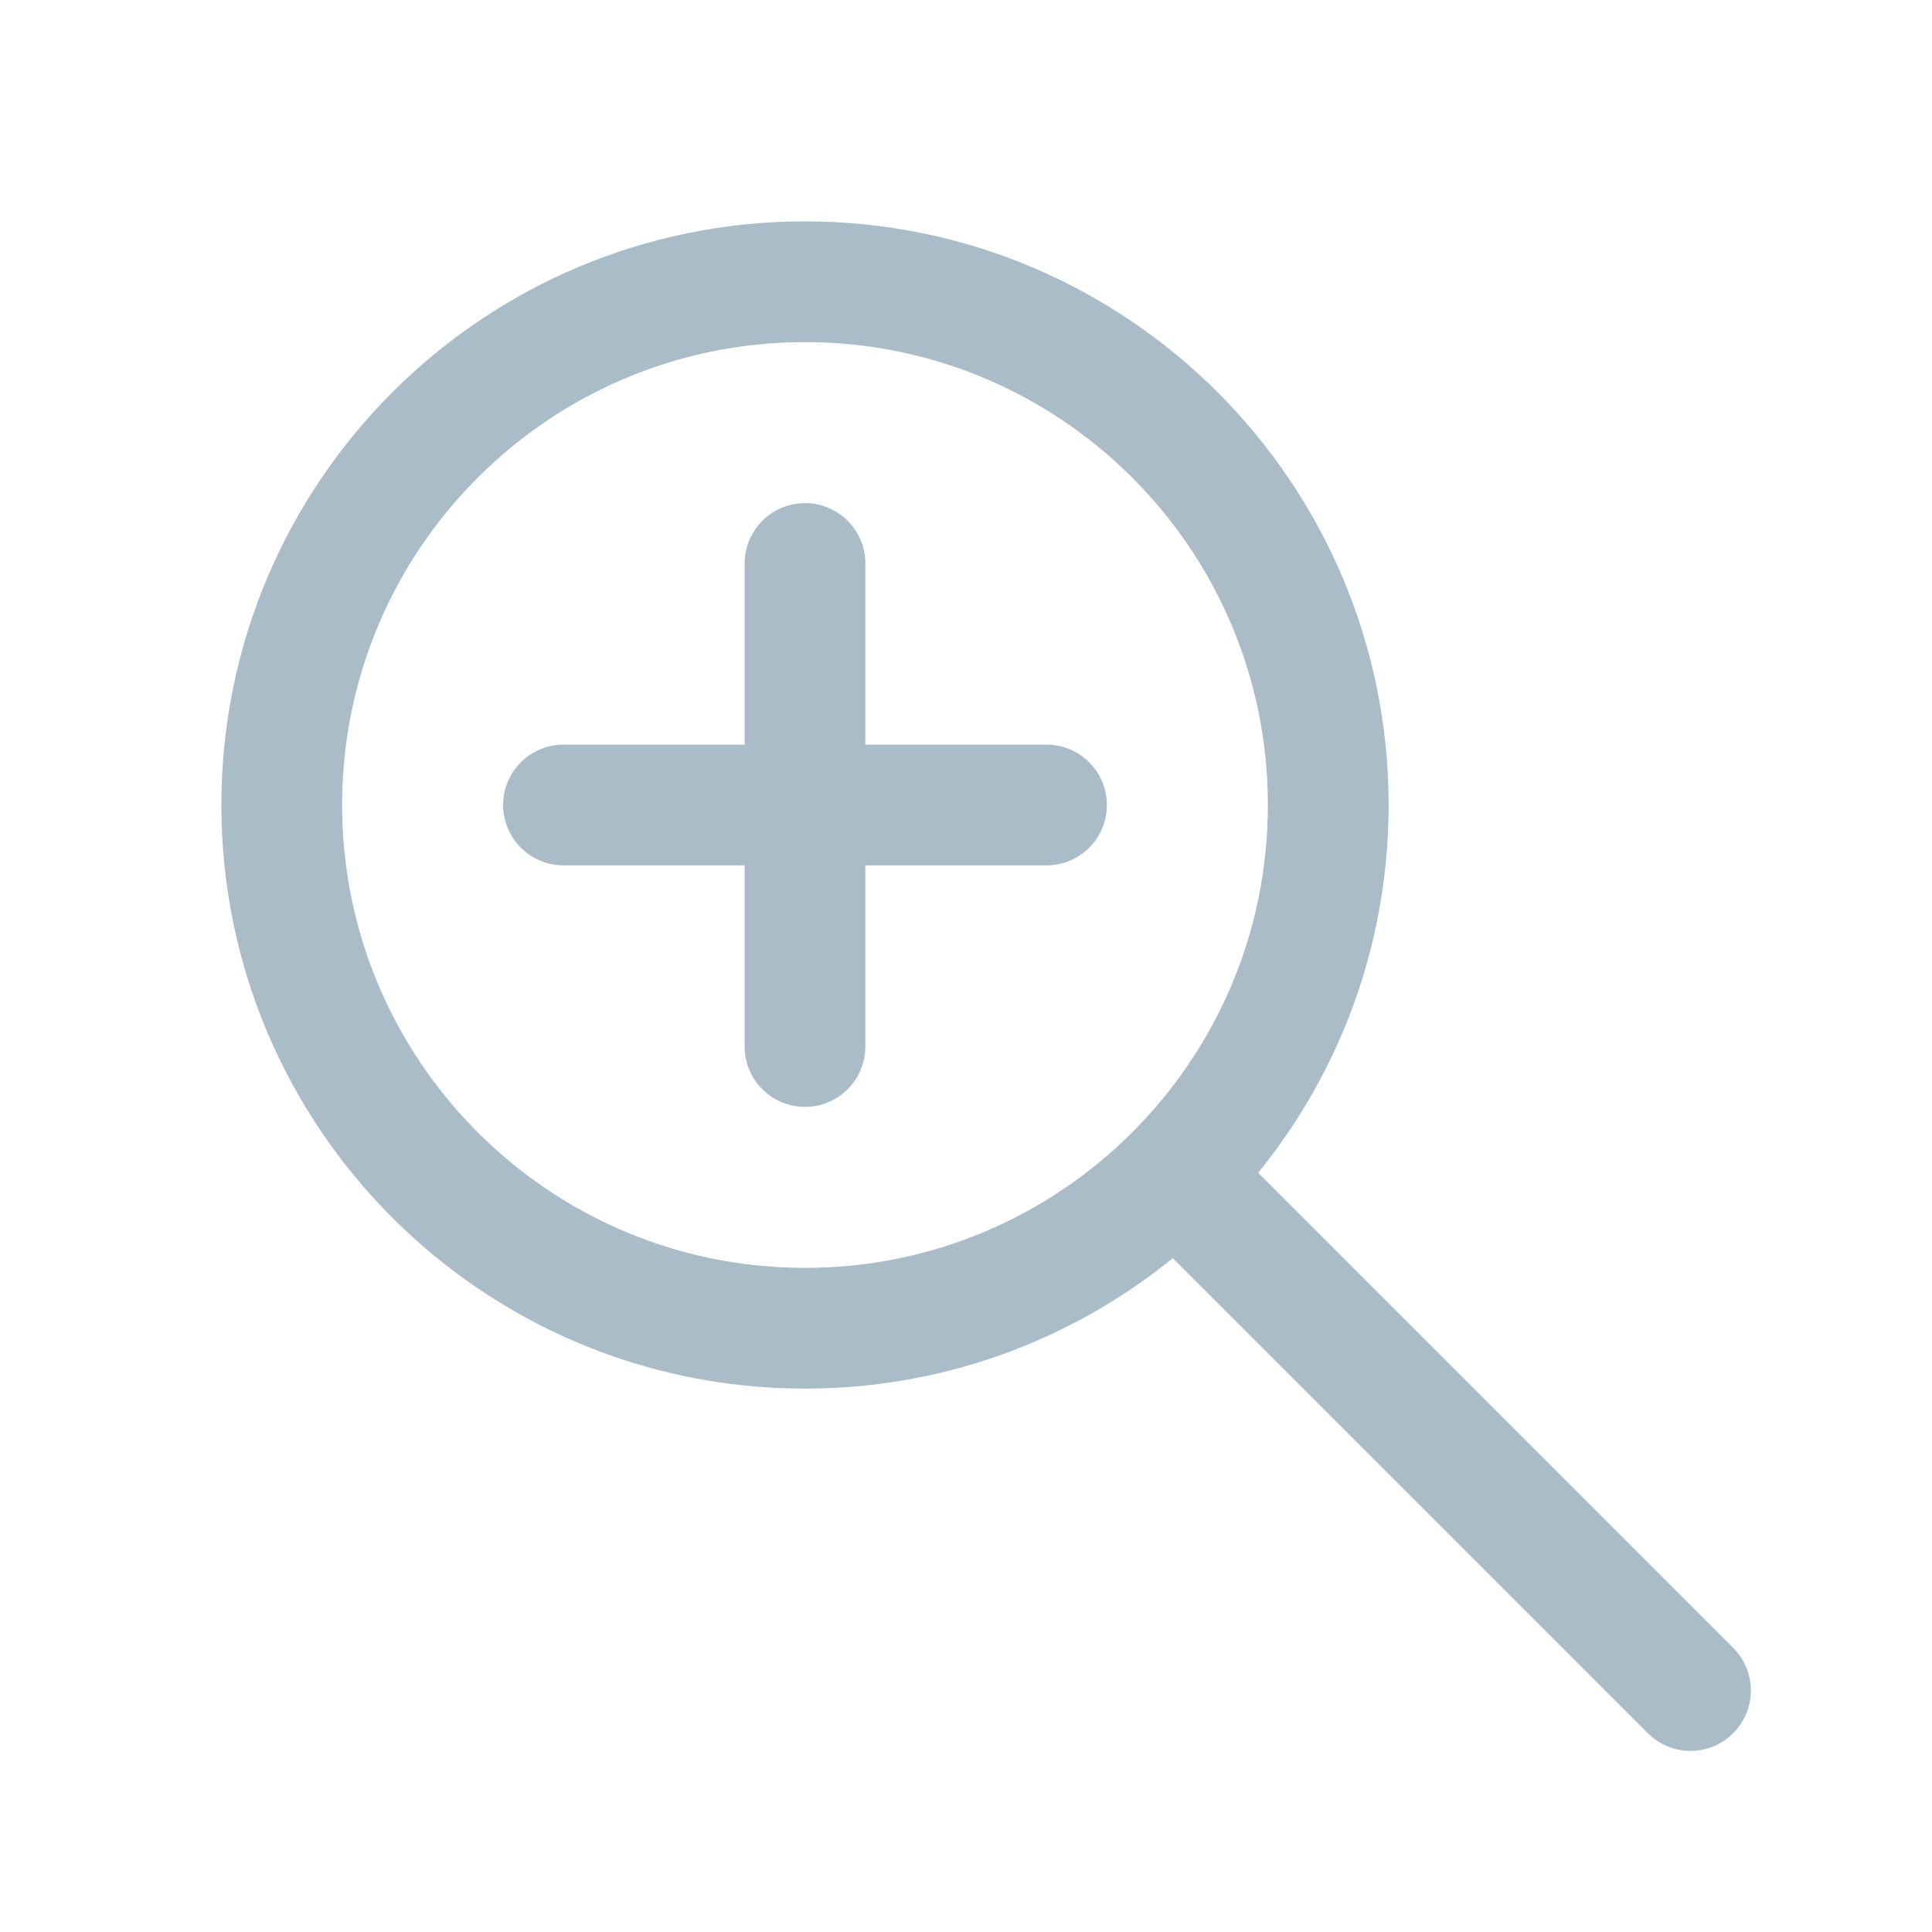
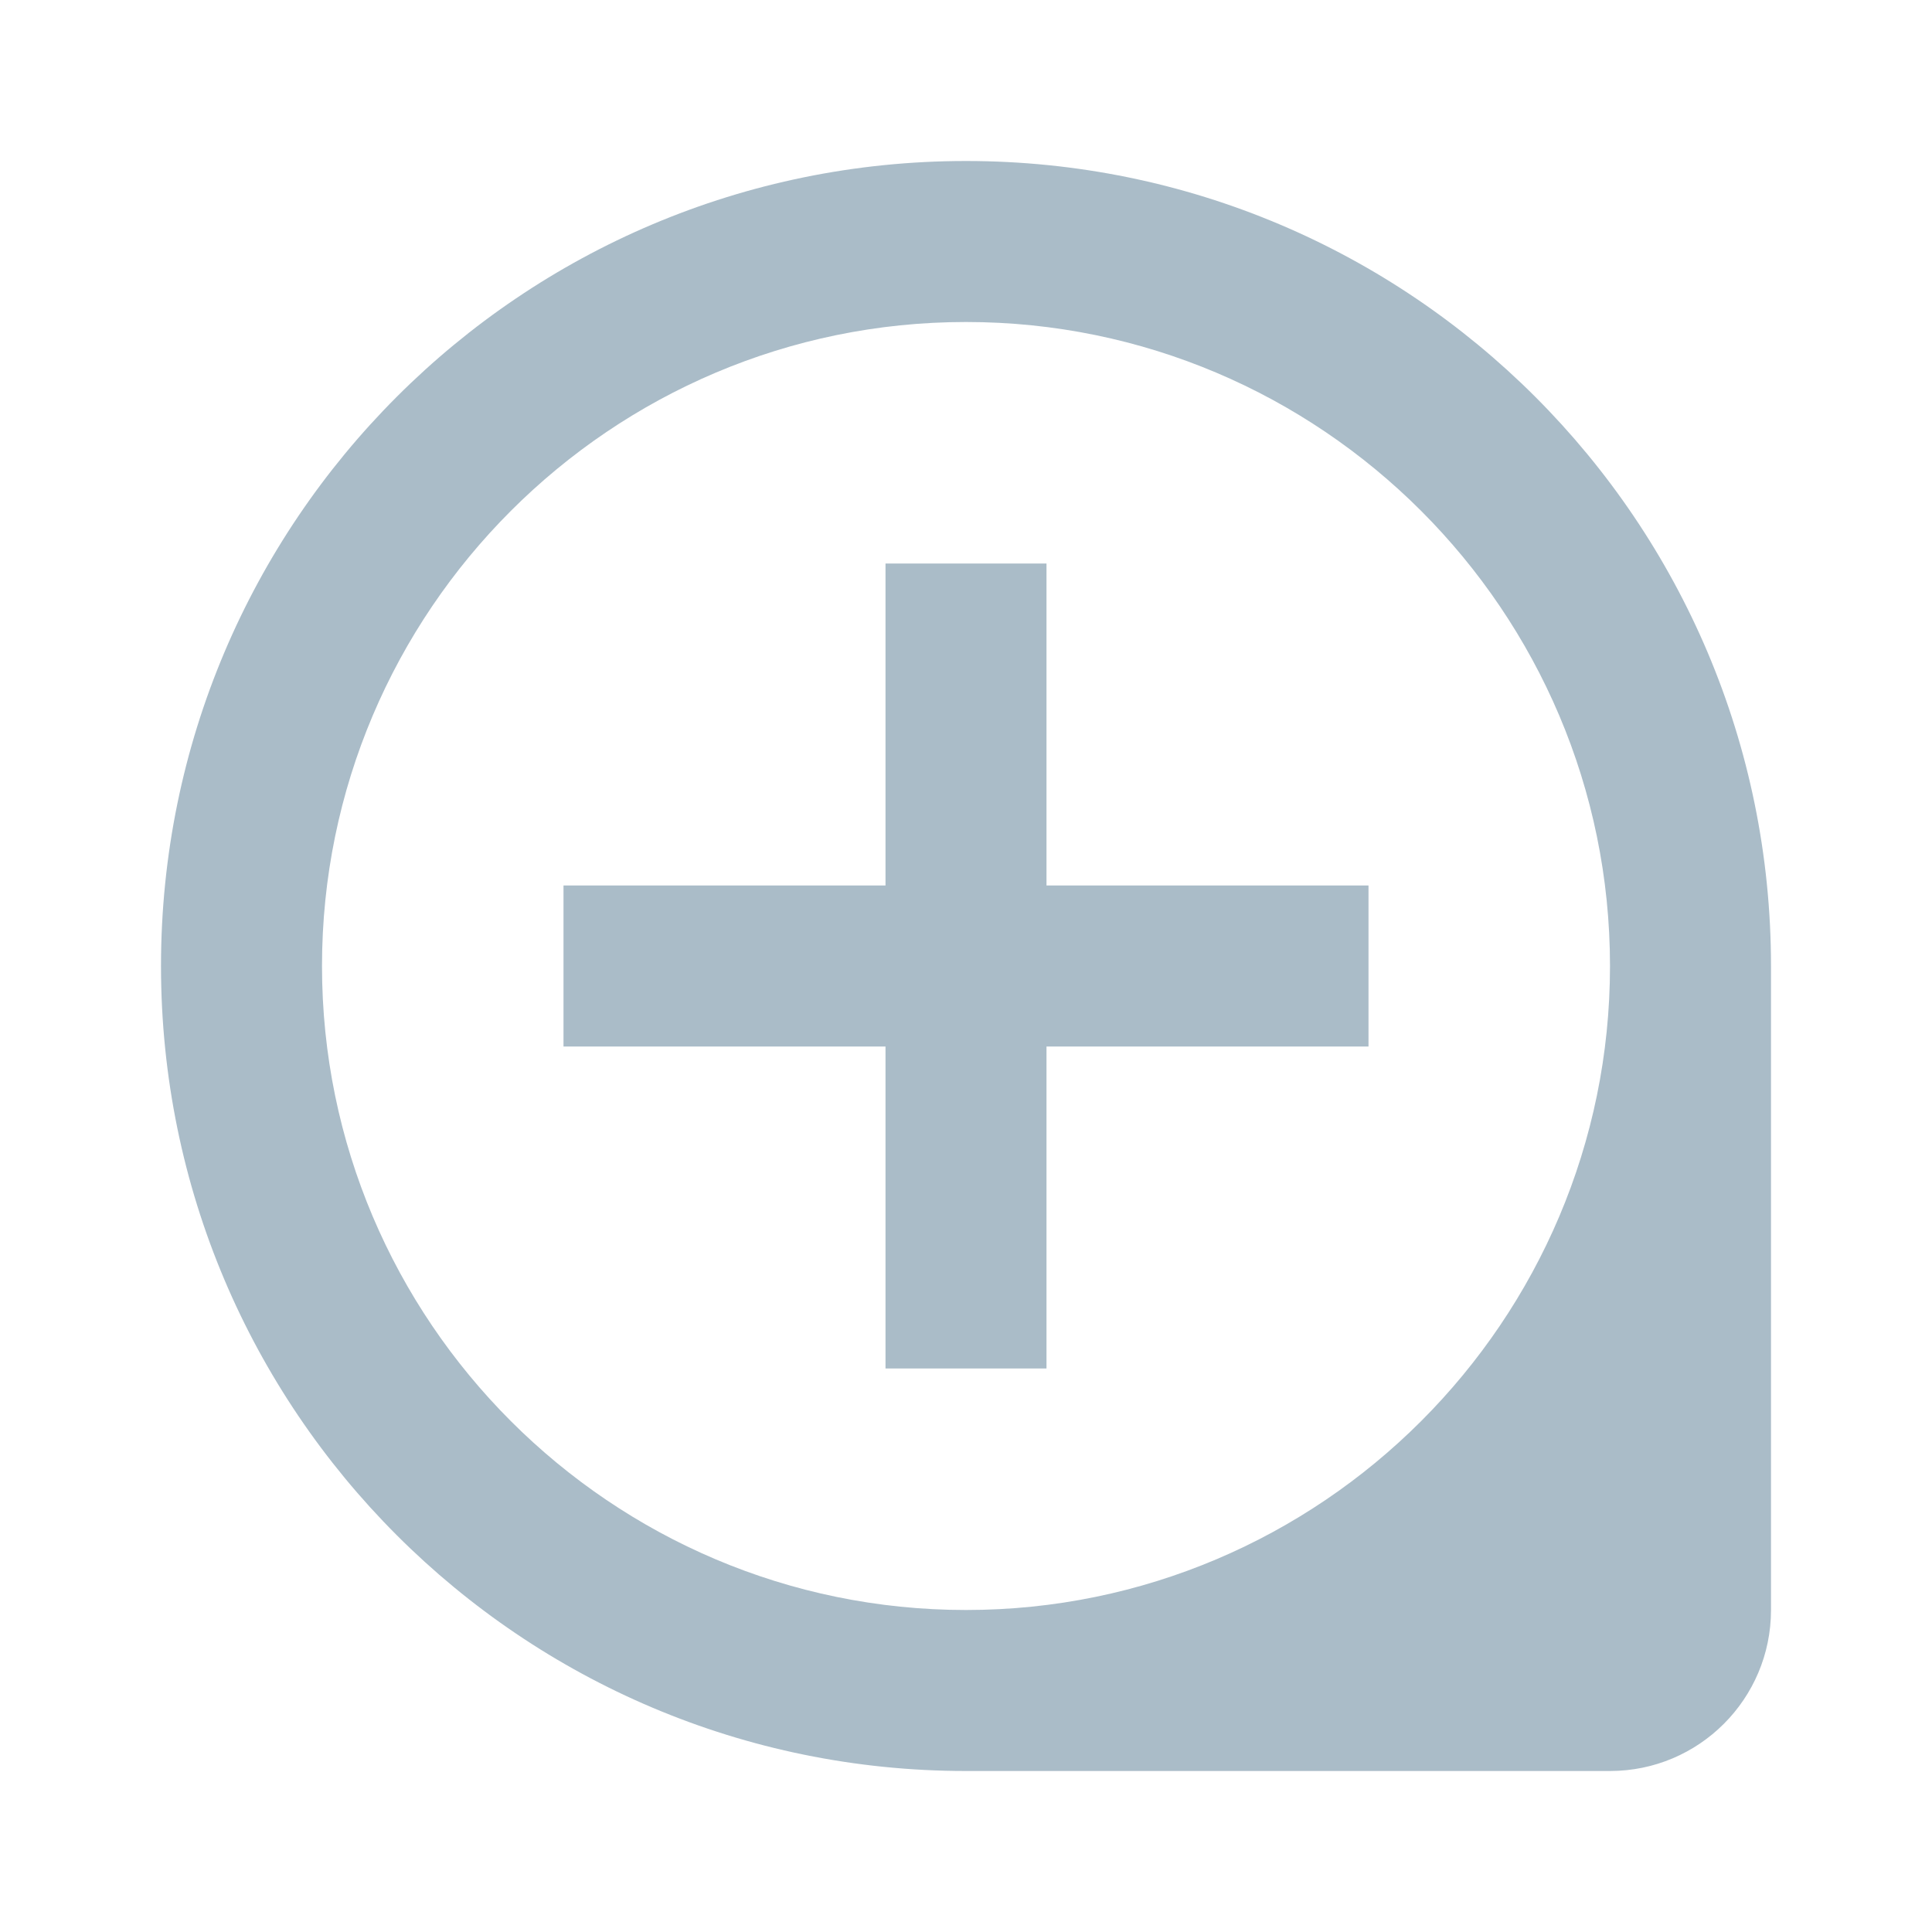
- <svg xmlns="http://www.w3.org/2000/svg" viewBox="0 0 24 24" color="#aabcc8" fill="none" stroke="currentColor" stroke-width="1.5" stroke-linecap="round" stroke-linejoin="round">
-   <circle cx="10" cy="10" r="6.5" />
-   <path d="m15 15 6 6M7 10h6m-3-3v6" />
+ <svg xmlns="http://www.w3.org/2000/svg" viewBox="0 0 24 24" color="#aabcc8" fill="currentColor">
+   <path d="M12,20C7.59,20 4,16.41 4,12C4,7.59 7.59,4 12,4C16.41,4 20,7.59 20,12C20,16.41 16.41,20 12,20M12,2A10,10 0 0,0 2,12A10,10 0 0,0 12,22H20A2,2 0 0,0 22,20V12A10,10 0 0,0 12,2M13,7H11V11H7V13H11V17H13V13H17V11H13V7Z" />
</svg>
